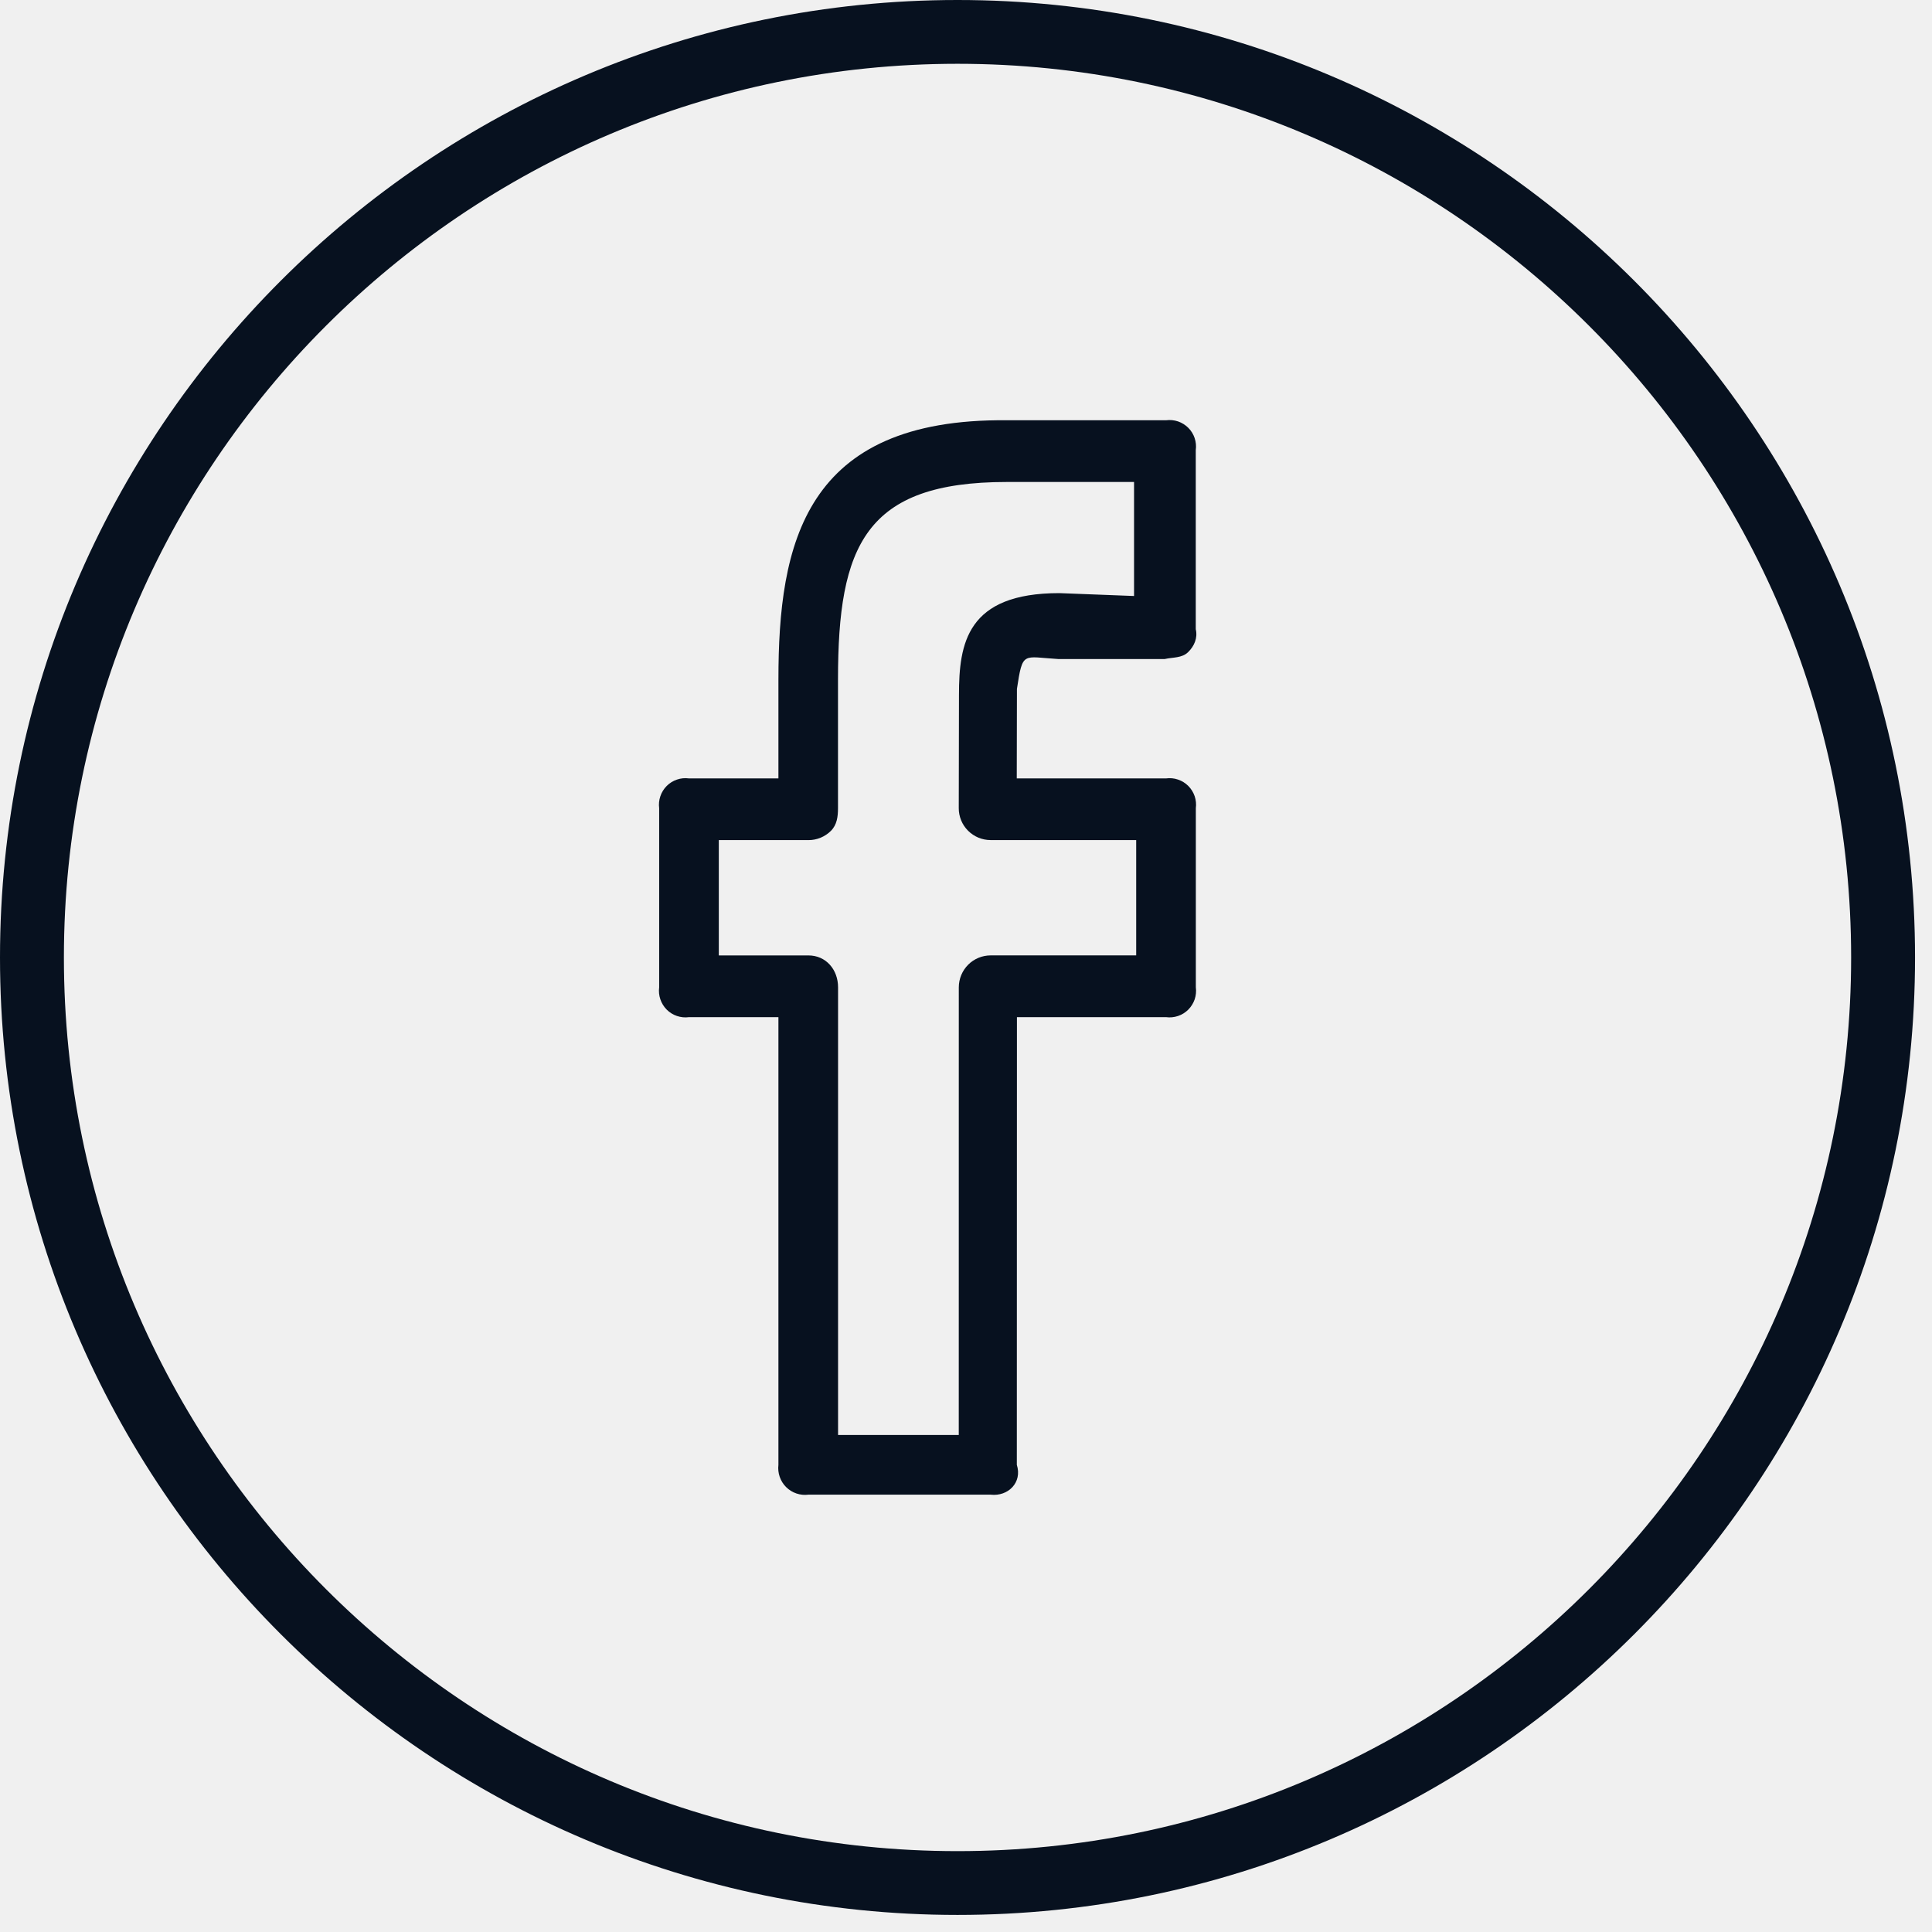
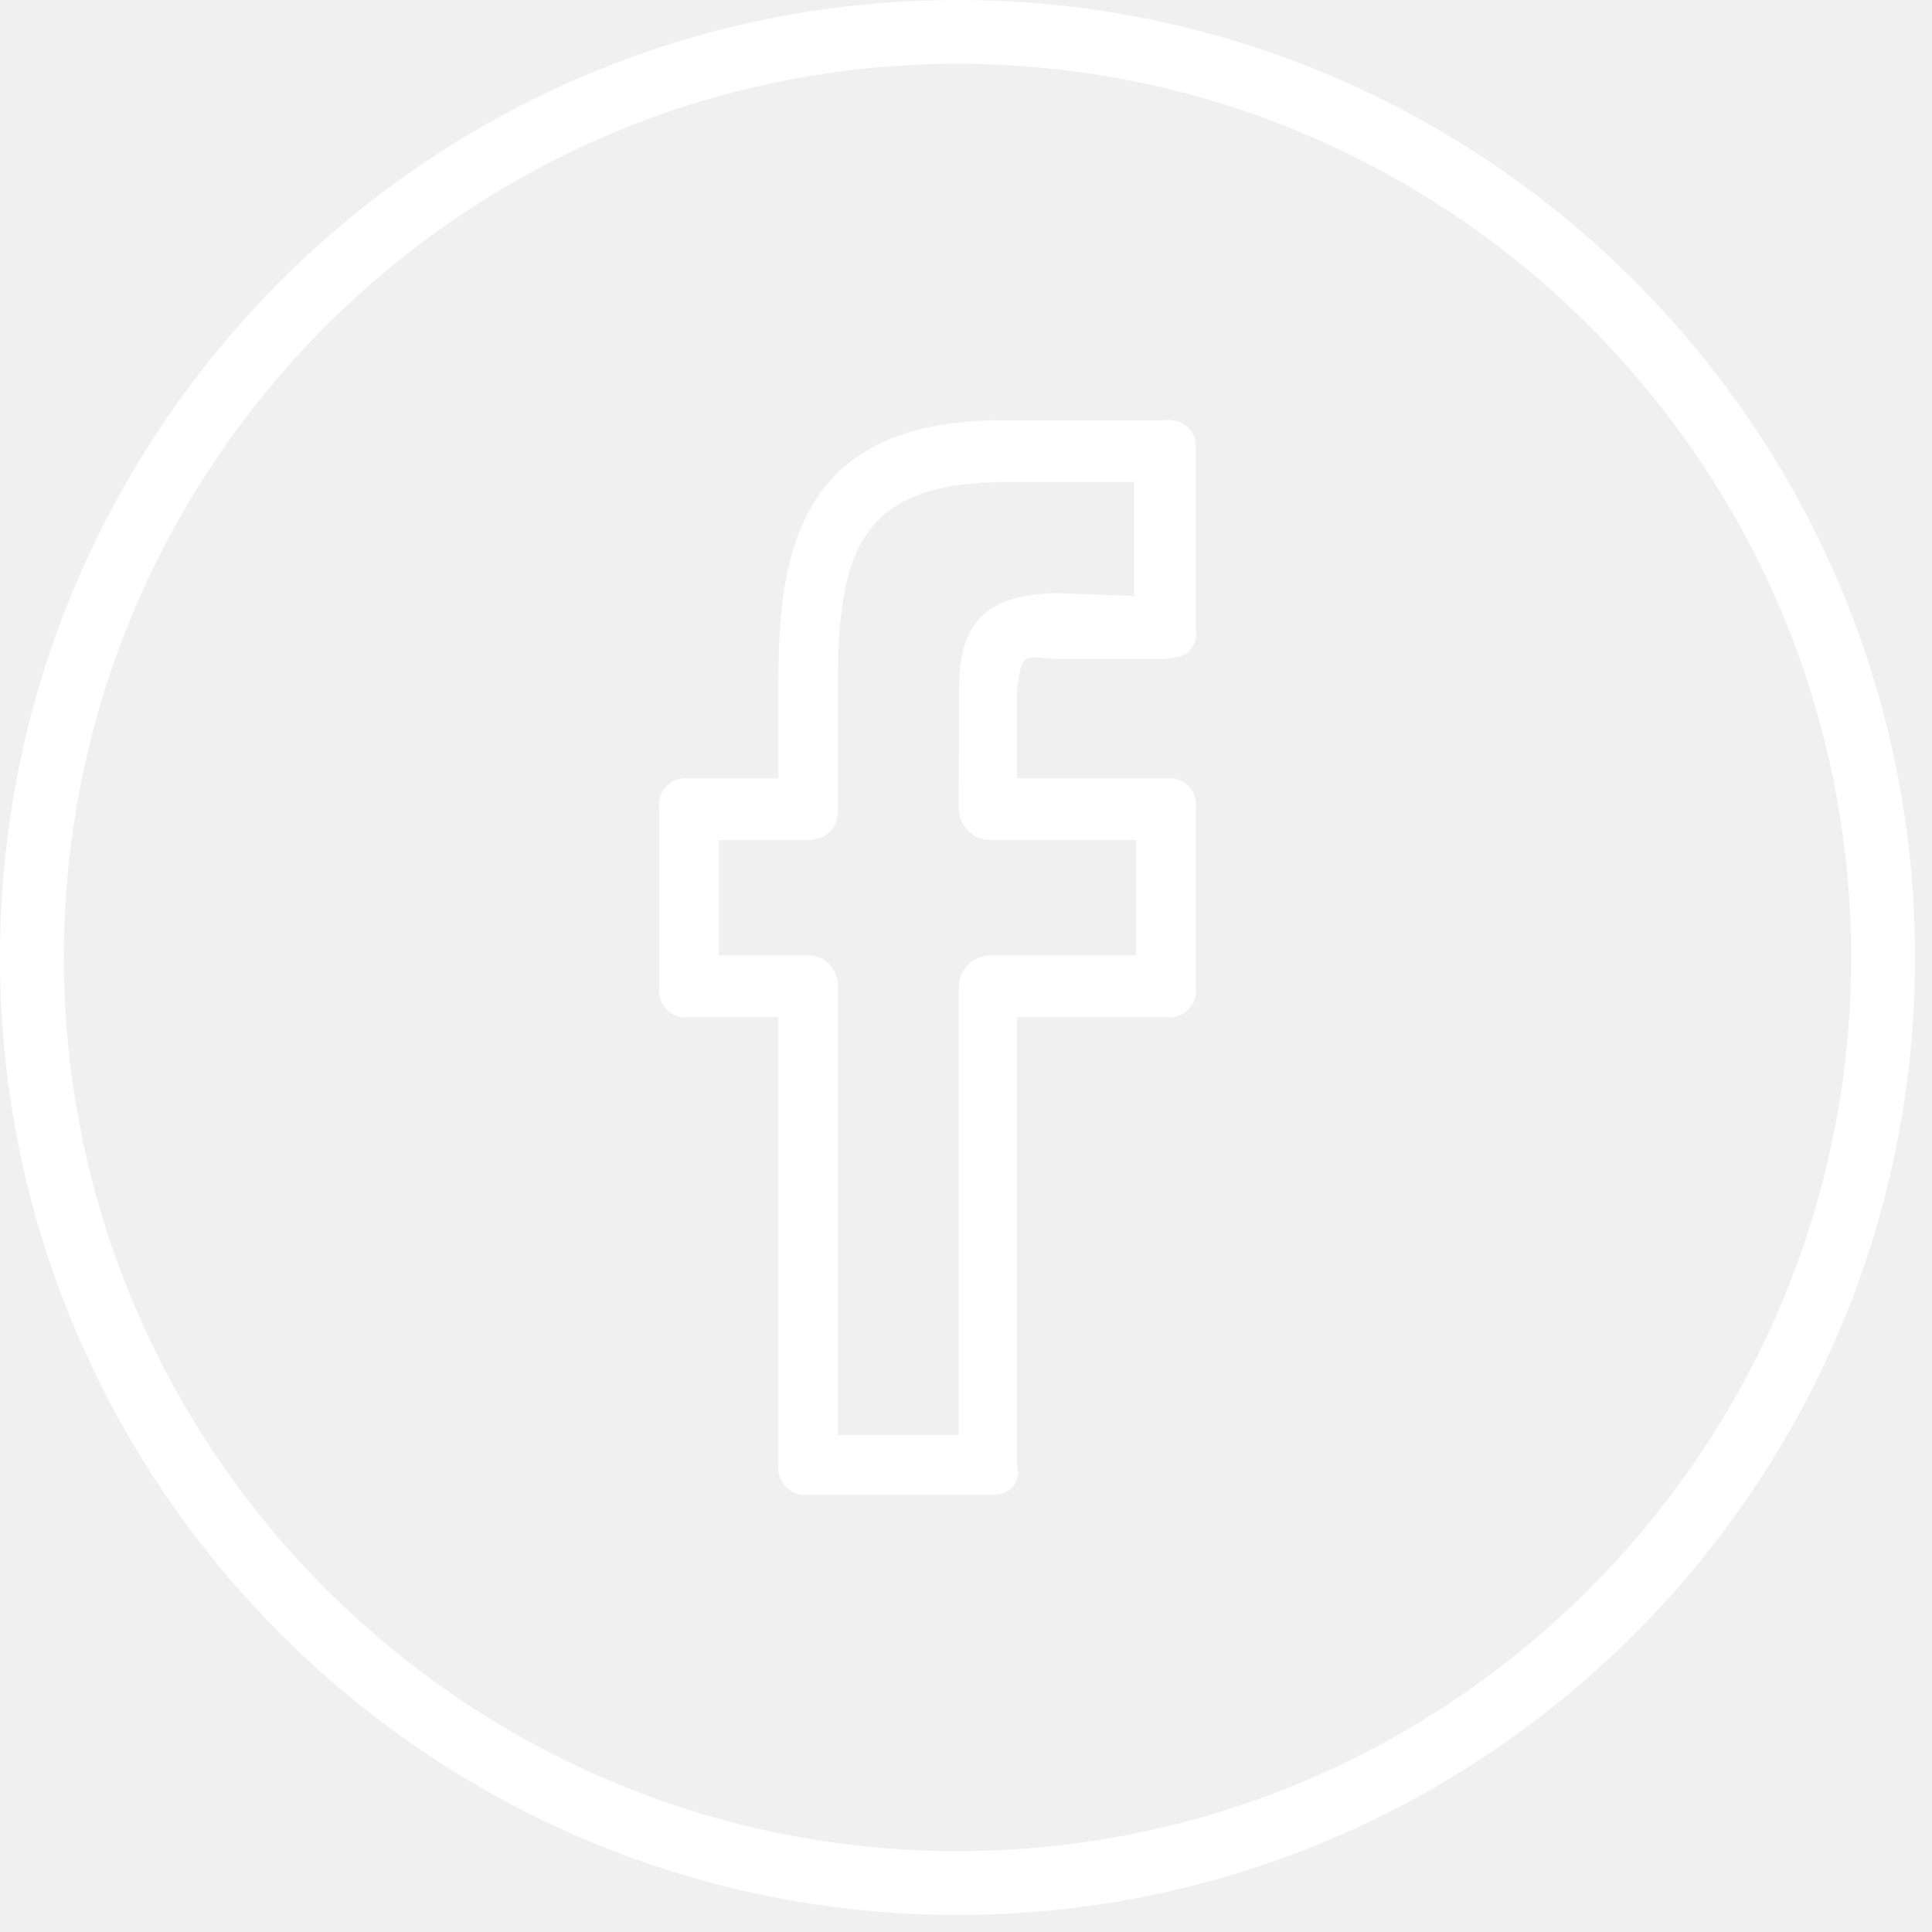
<svg xmlns="http://www.w3.org/2000/svg" width="55" height="55" viewBox="0 0 55 55" fill="none">
-   <path d="M27.259 0C12.229 0 0 12.226 0 27.257C0 42.288 12.229 54.514 27.259 54.514C42.288 54.514 54.517 42.288 54.517 27.257C54.517 12.226 42.288 0 27.259 0ZM27.259 52.698C13.231 52.698 1.819 41.285 1.819 27.257C1.819 13.229 13.231 1.816 27.259 1.816C41.286 1.816 52.698 13.229 52.698 27.257C52.698 41.285 41.286 52.698 27.259 52.698Z" fill="#07111F" />
-   <path d="M33.194 11.964H28.665C22.897 11.906 22.16 15.48 22.16 19.347V22.16H19.614C19.499 22.144 19.382 22.155 19.272 22.193C19.162 22.23 19.062 22.292 18.98 22.374C18.898 22.456 18.836 22.557 18.799 22.667C18.761 22.777 18.75 22.894 18.765 23.009V28.107C18.75 28.222 18.761 28.339 18.799 28.449C18.836 28.559 18.898 28.659 18.98 28.742C19.062 28.824 19.162 28.886 19.272 28.923C19.382 28.96 19.499 28.972 19.614 28.956H22.16V41.701C22.146 41.816 22.159 41.933 22.197 42.043C22.235 42.153 22.297 42.253 22.38 42.335C22.462 42.416 22.562 42.479 22.672 42.516C22.782 42.553 22.899 42.565 23.014 42.55H28.2C28.701 42.608 29.107 42.202 28.947 41.701L28.95 28.956H33.194C33.309 28.972 33.426 28.96 33.536 28.923C33.646 28.886 33.746 28.824 33.828 28.742C33.91 28.659 33.972 28.559 34.01 28.449C34.047 28.339 34.058 28.222 34.043 28.107V23.009C34.058 22.894 34.047 22.777 34.01 22.667C33.972 22.557 33.91 22.456 33.828 22.374C33.746 22.292 33.646 22.23 33.536 22.193C33.426 22.155 33.309 22.144 33.194 22.16H28.945L28.95 19.611C29.115 18.525 29.115 18.702 30.122 18.761H33.158C33.394 18.708 33.646 18.737 33.822 18.566C33.999 18.394 34.1 18.16 34.041 17.912V12.814C34.057 12.699 34.046 12.582 34.009 12.471C33.972 12.361 33.91 12.261 33.828 12.179C33.746 12.097 33.646 12.035 33.536 11.997C33.426 11.96 33.309 11.949 33.194 11.964ZM32.286 16.967L30.157 16.885C27.521 16.885 27.3 18.318 27.3 19.784L27.294 23.006C27.293 23.125 27.317 23.243 27.362 23.354C27.407 23.464 27.474 23.564 27.558 23.648C27.643 23.733 27.743 23.8 27.853 23.846C27.963 23.891 28.081 23.915 28.2 23.915H32.345V27.198H28.203C27.963 27.198 27.732 27.293 27.562 27.463C27.392 27.634 27.296 27.864 27.295 28.105L27.294 40.851H23.858V28.107C23.858 27.605 23.517 27.199 23.014 27.199H20.463V23.916H23.014C23.133 23.917 23.251 23.893 23.361 23.848C23.471 23.802 23.572 23.736 23.656 23.651C23.826 23.48 23.856 23.249 23.856 23.008V19.346C23.856 15.536 24.625 13.721 28.663 13.721H32.284V16.967H32.286Z" fill="#07111F" />
+   <path d="M27.259 0C12.229 0 0 12.226 0 27.257C0 42.288 12.229 54.514 27.259 54.514C42.288 54.514 54.517 42.288 54.517 27.257C54.517 12.226 42.288 0 27.259 0ZM27.259 52.698C13.231 52.698 1.819 41.285 1.819 27.257C1.819 13.229 13.231 1.816 27.259 1.816C41.286 1.816 52.698 13.229 52.698 27.257C52.698 41.285 41.286 52.698 27.259 52.698Z" fill="#FFFFFF" />
+   <path d="M33.194 11.964H28.665C22.897 11.906 22.16 15.48 22.16 19.347V22.16H19.614C19.499 22.144 19.382 22.155 19.272 22.193C19.162 22.23 19.062 22.292 18.98 22.374C18.898 22.456 18.836 22.557 18.799 22.667C18.761 22.777 18.75 22.894 18.765 23.009V28.107C18.75 28.222 18.761 28.339 18.799 28.449C18.836 28.559 18.898 28.659 18.98 28.742C19.062 28.824 19.162 28.886 19.272 28.923C19.382 28.96 19.499 28.972 19.614 28.956H22.16V41.701C22.146 41.816 22.159 41.933 22.197 42.043C22.235 42.153 22.297 42.253 22.38 42.335C22.462 42.416 22.562 42.479 22.672 42.516C22.782 42.553 22.899 42.565 23.014 42.55H28.2C28.701 42.608 29.107 42.202 28.947 41.701L28.95 28.956H33.194C33.309 28.972 33.426 28.96 33.536 28.923C33.646 28.886 33.746 28.824 33.828 28.742C33.91 28.659 33.972 28.559 34.01 28.449C34.047 28.339 34.058 28.222 34.043 28.107V23.009C34.058 22.894 34.047 22.777 34.01 22.667C33.972 22.557 33.91 22.456 33.828 22.374C33.746 22.292 33.646 22.23 33.536 22.193C33.426 22.155 33.309 22.144 33.194 22.16H28.945L28.95 19.611C29.115 18.525 29.115 18.702 30.122 18.761H33.158C33.394 18.708 33.646 18.737 33.822 18.566C33.999 18.394 34.1 18.16 34.041 17.912V12.814C34.057 12.699 34.046 12.582 34.009 12.471C33.972 12.361 33.91 12.261 33.828 12.179C33.746 12.097 33.646 12.035 33.536 11.997C33.426 11.96 33.309 11.949 33.194 11.964ZM32.286 16.967L30.157 16.885C27.521 16.885 27.3 18.318 27.3 19.784L27.294 23.006C27.293 23.125 27.317 23.243 27.362 23.354C27.407 23.464 27.474 23.564 27.558 23.648C27.643 23.733 27.743 23.8 27.853 23.846C27.963 23.891 28.081 23.915 28.2 23.915H32.345V27.198H28.203C27.963 27.198 27.732 27.293 27.562 27.463C27.392 27.634 27.296 27.864 27.295 28.105L27.294 40.851H23.858V28.107C23.858 27.605 23.517 27.199 23.014 27.199H20.463V23.916H23.014C23.133 23.917 23.251 23.893 23.361 23.848C23.471 23.802 23.572 23.736 23.656 23.651C23.826 23.48 23.856 23.249 23.856 23.008V19.346C23.856 15.536 24.625 13.721 28.663 13.721H32.284V16.967H32.286Z" fill="#FFFFFF" />
</svg>
